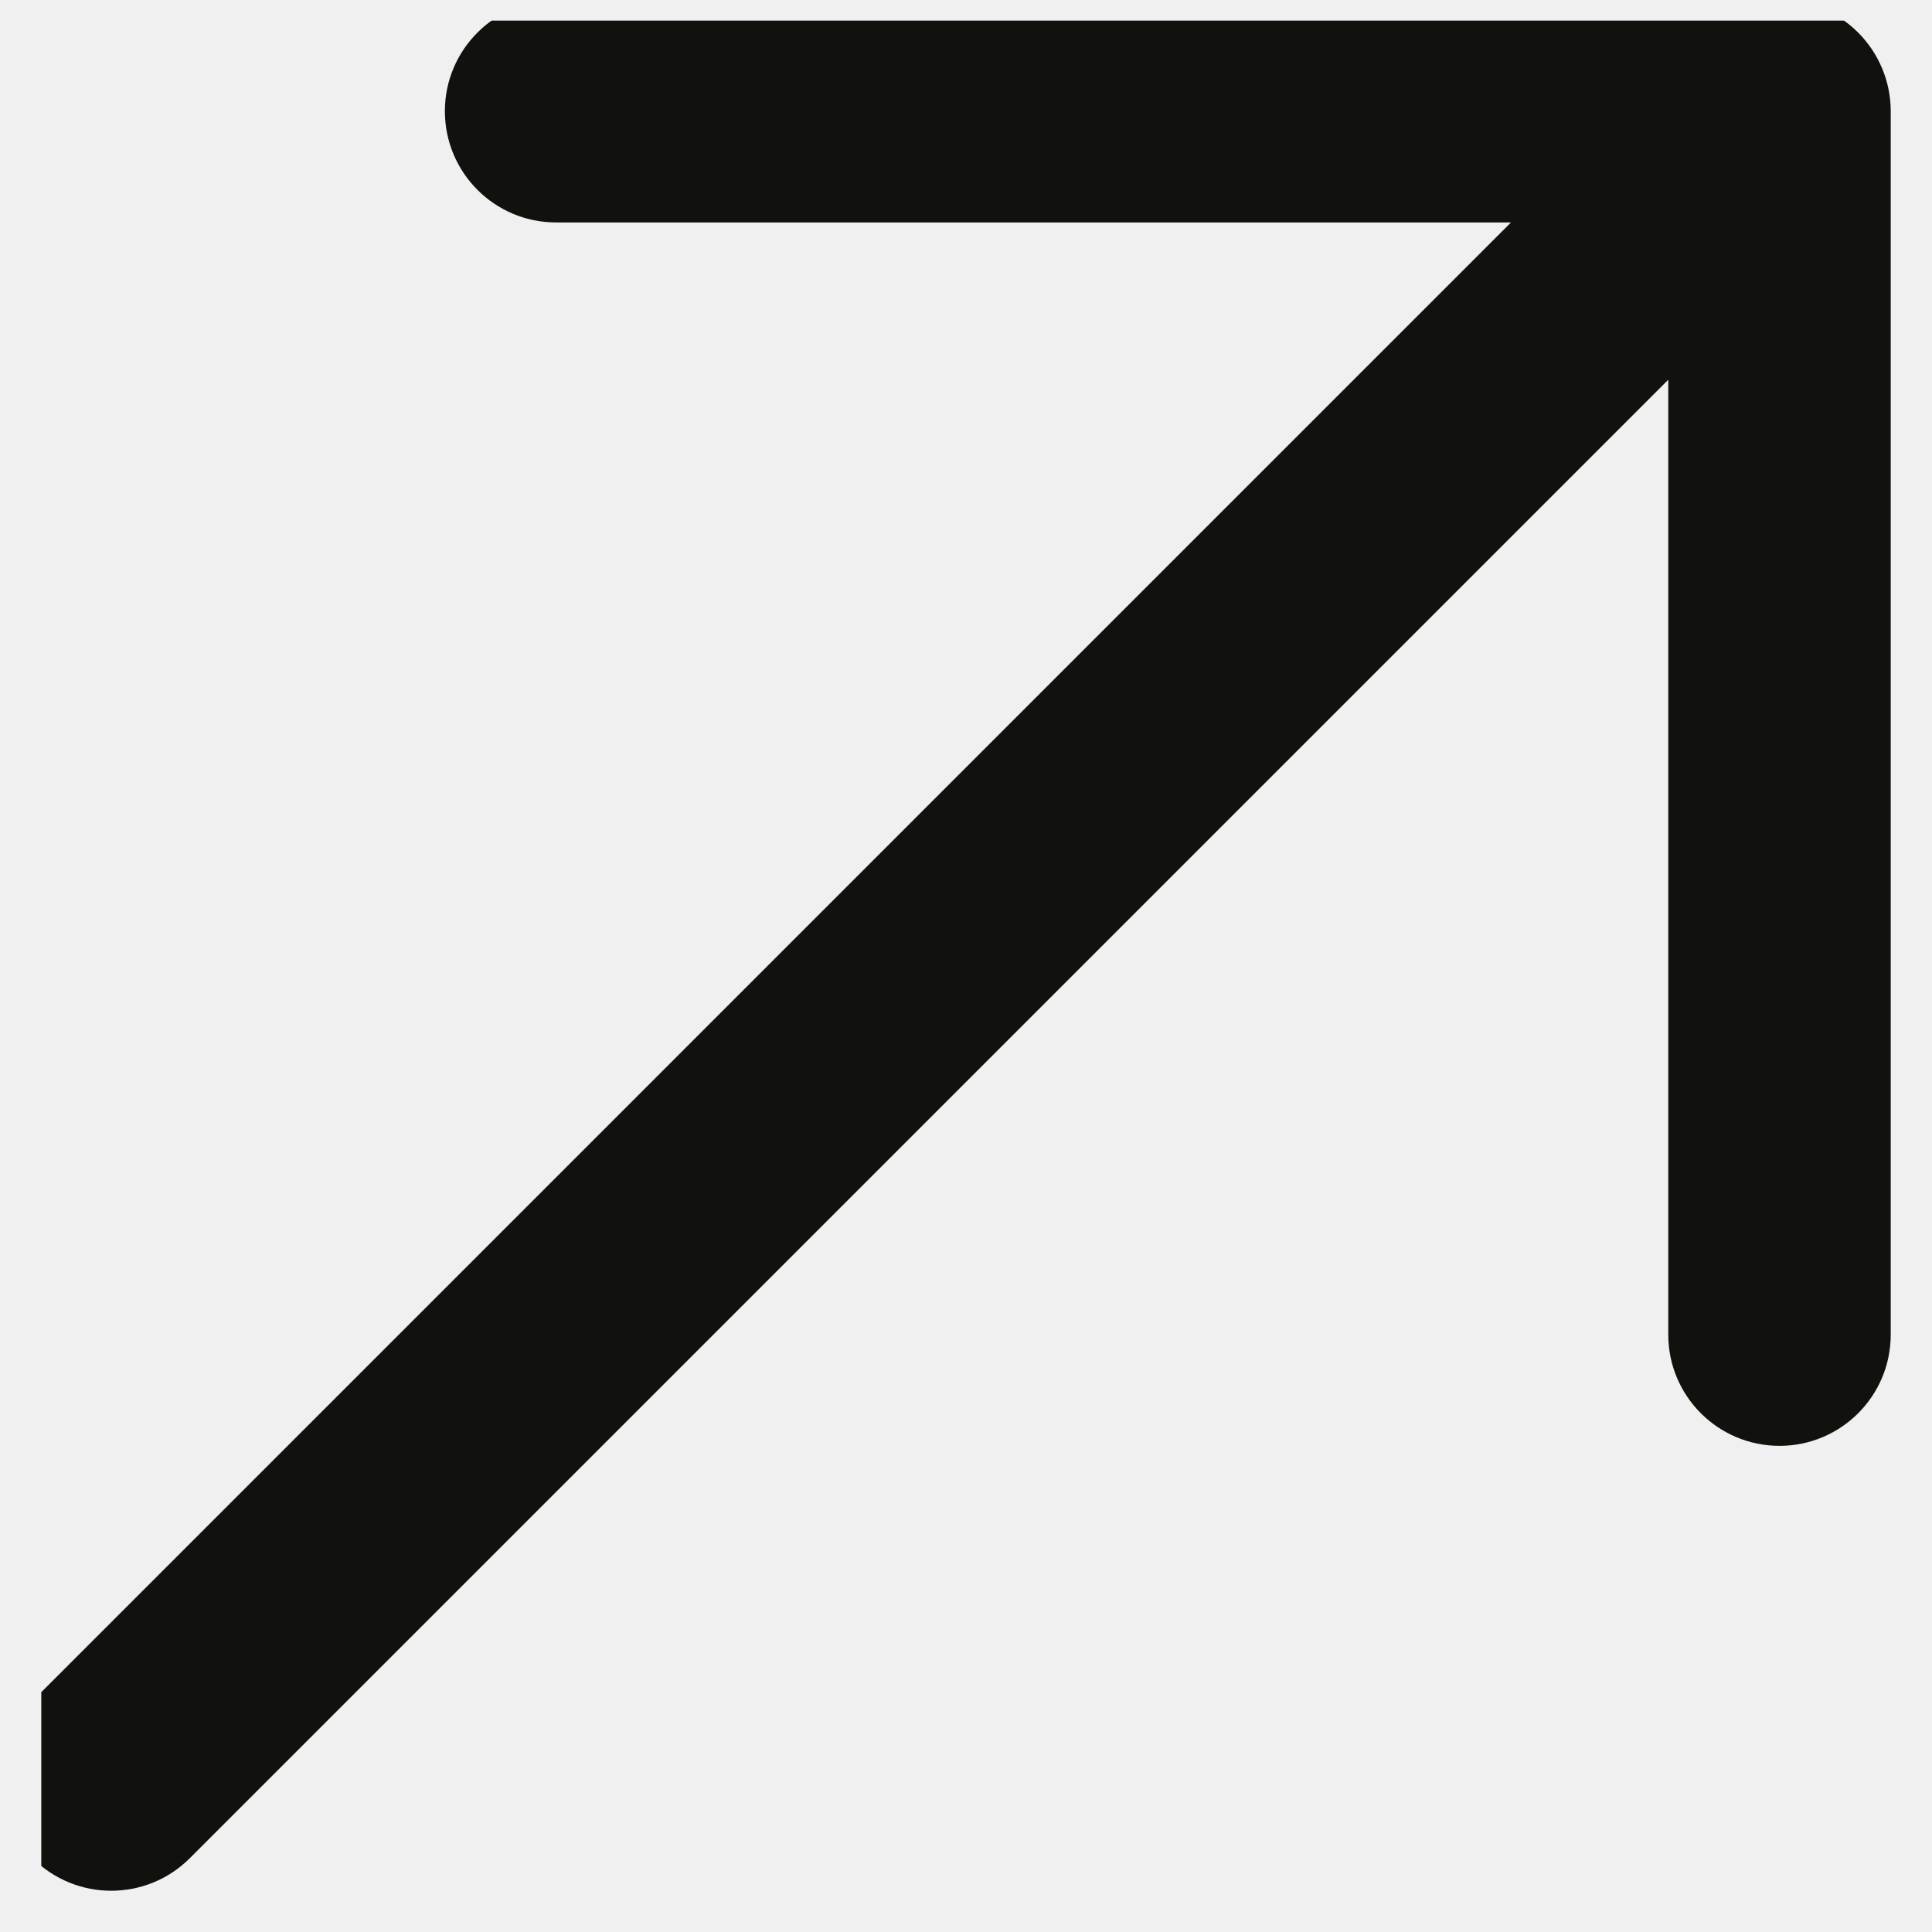
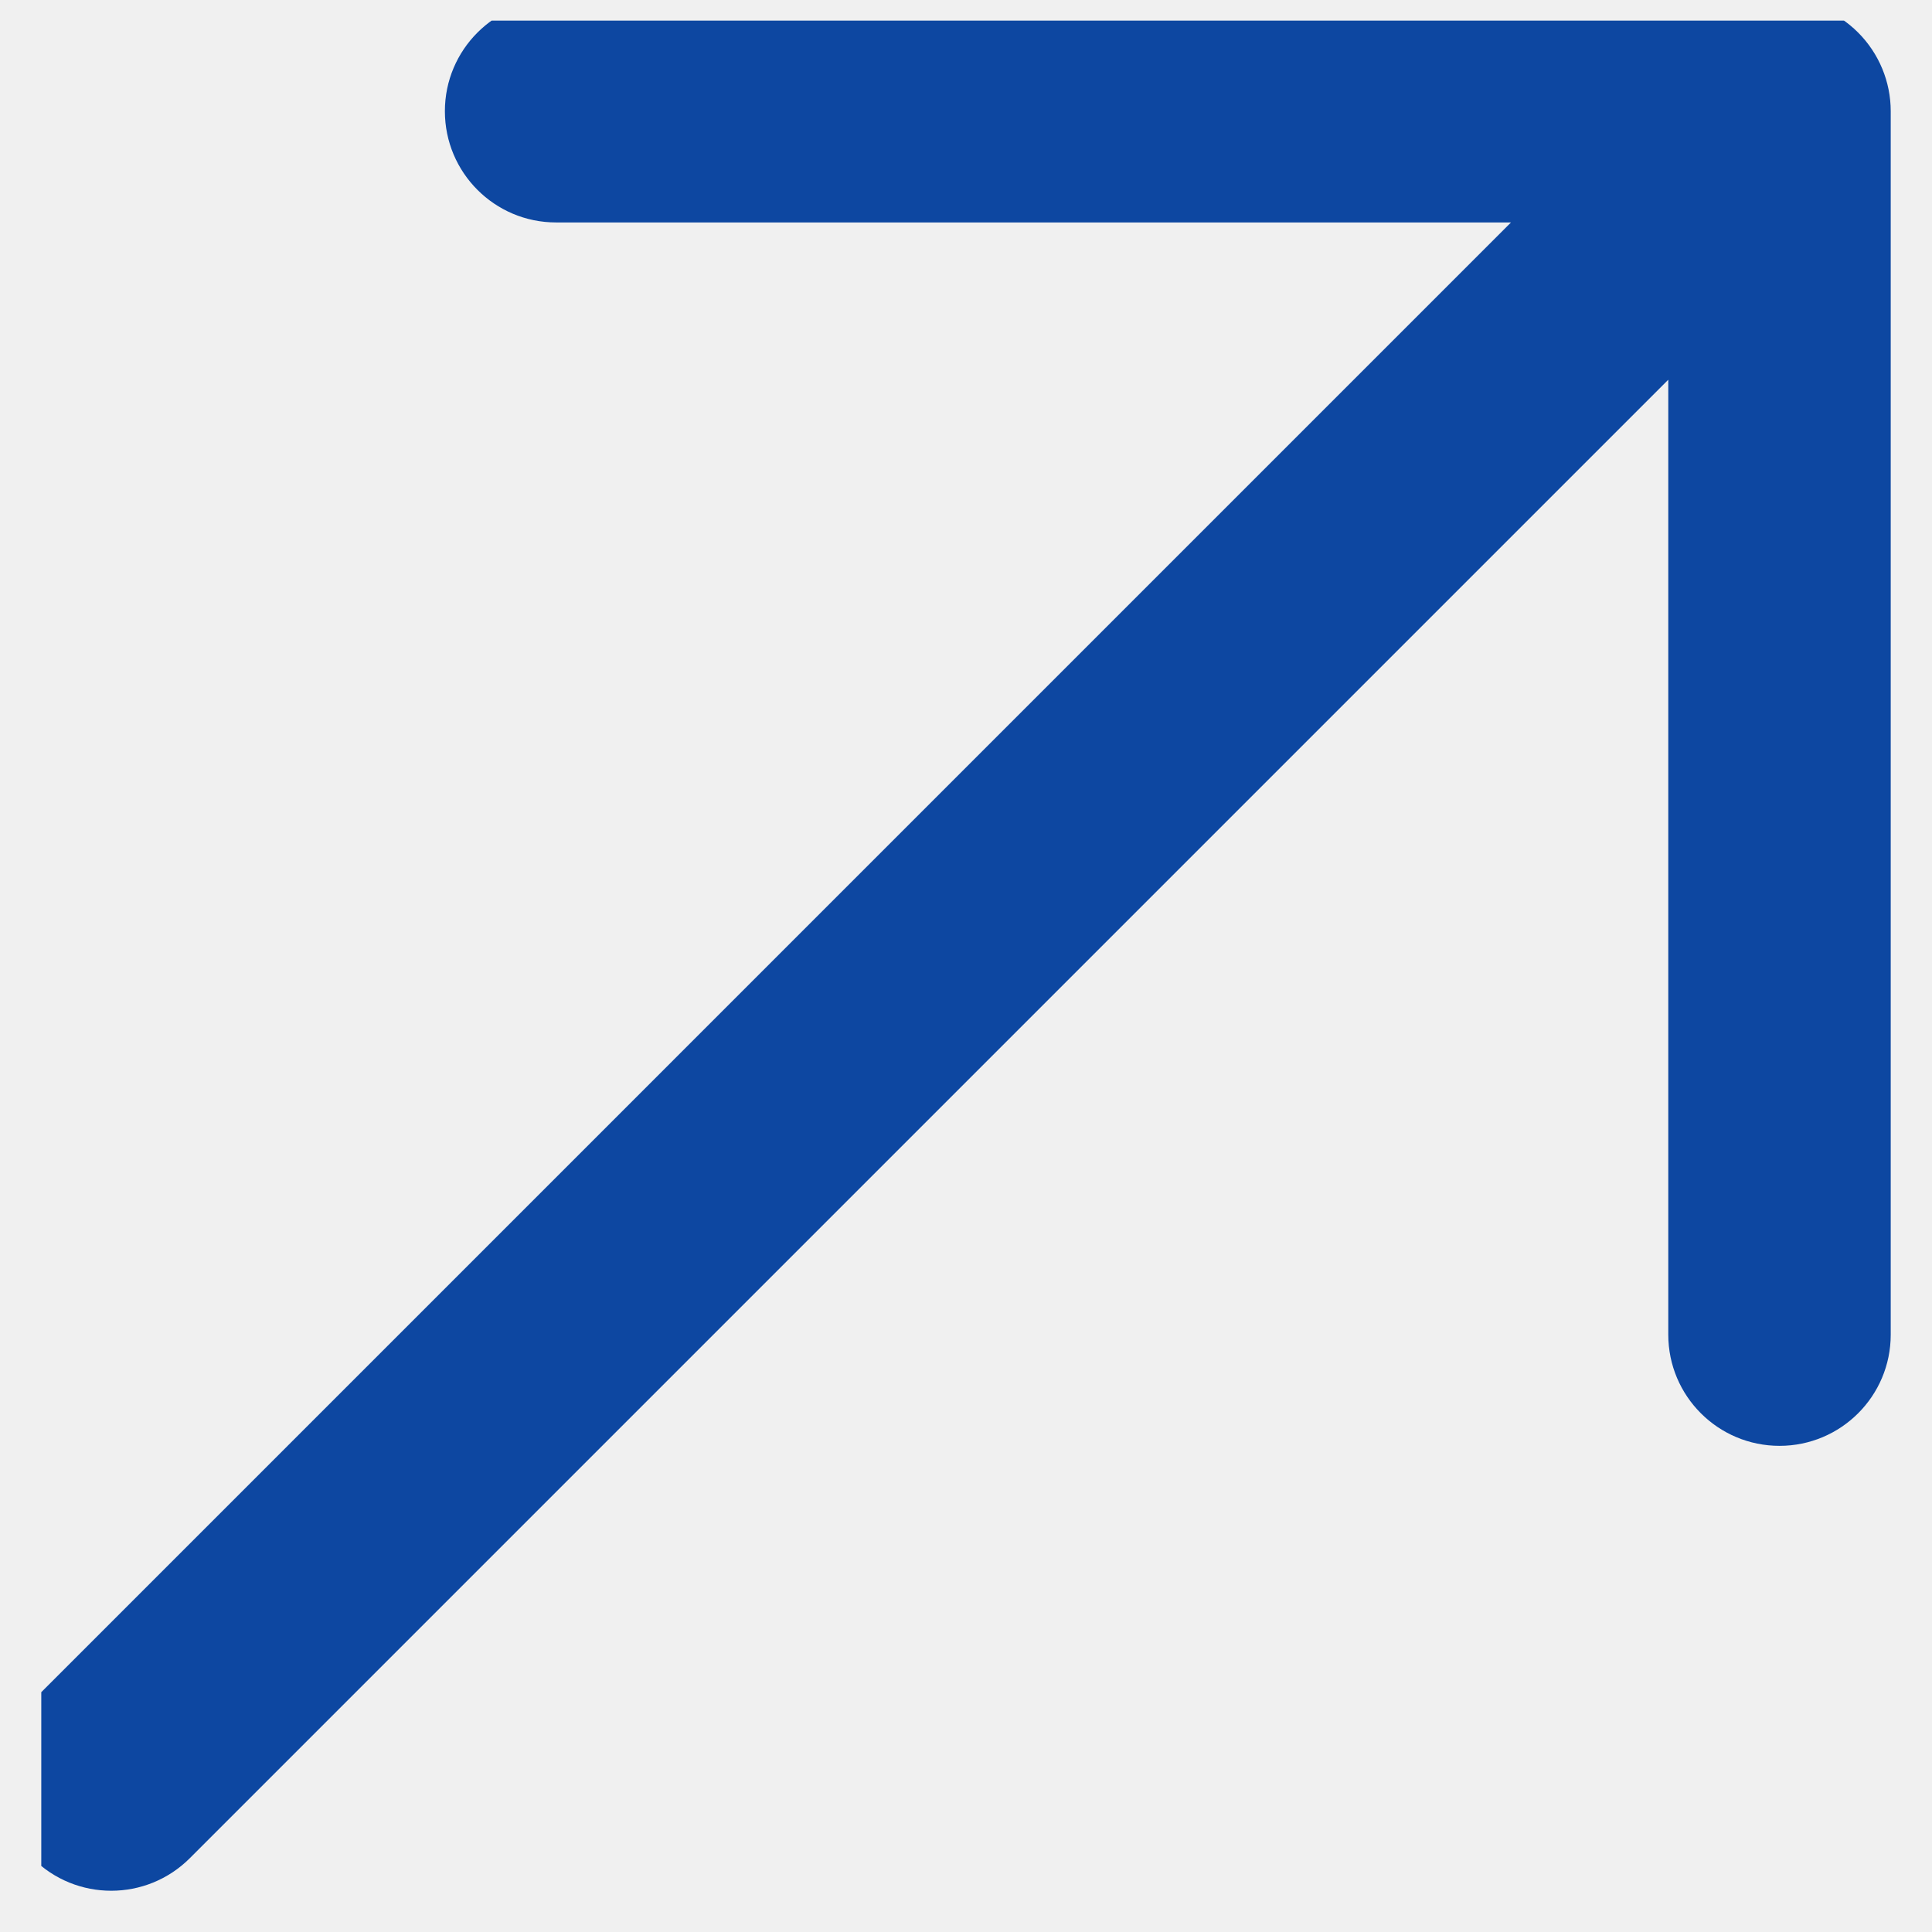
<svg xmlns="http://www.w3.org/2000/svg" width="22" height="22" viewBox="0 0 22 22" fill="none">
  <g clip-path="url(#clip0_1376_18)">
-     <path fill-rule="evenodd" clip-rule="evenodd" d="M0.371 21.159C-0.124 20.665 -0.124 19.863 0.371 19.368L17.206 2.533H6.332C5.633 2.533 5.066 1.966 5.066 1.266C5.066 0.567 5.633 0 6.332 0H20.264C20.599 0 20.922 0.133 21.159 0.371C21.396 0.608 21.53 0.931 21.53 1.266V15.198C21.53 15.897 20.963 16.464 20.264 16.464C19.564 16.464 18.997 15.897 18.997 15.198V4.324L2.162 21.159C1.667 21.654 0.866 21.654 0.371 21.159Z" fill="#11120D" />
+     <path fill-rule="evenodd" clip-rule="evenodd" d="M0.371 21.159C-0.124 20.665 -0.124 19.863 0.371 19.368L17.206 2.533H6.332C5.633 2.533 5.066 1.966 5.066 1.266C5.066 0.567 5.633 0 6.332 0H20.264C20.599 0 20.922 0.133 21.159 0.371C21.396 0.608 21.53 0.931 21.53 1.266V15.198C21.53 15.897 20.963 16.464 20.264 16.464C19.564 16.464 18.997 15.897 18.997 15.198V4.324L2.162 21.159C1.667 21.654 0.866 21.654 0.371 21.159Z" fill="#0D47A1" />
  </g>
  <defs>
    <clipPath id="clip0_1376_18">
      <rect width="21.53" height="21.53" fill="white" transform="translate(0.470001 0.234863)" />
    </clipPath>
  </defs>
</svg>
